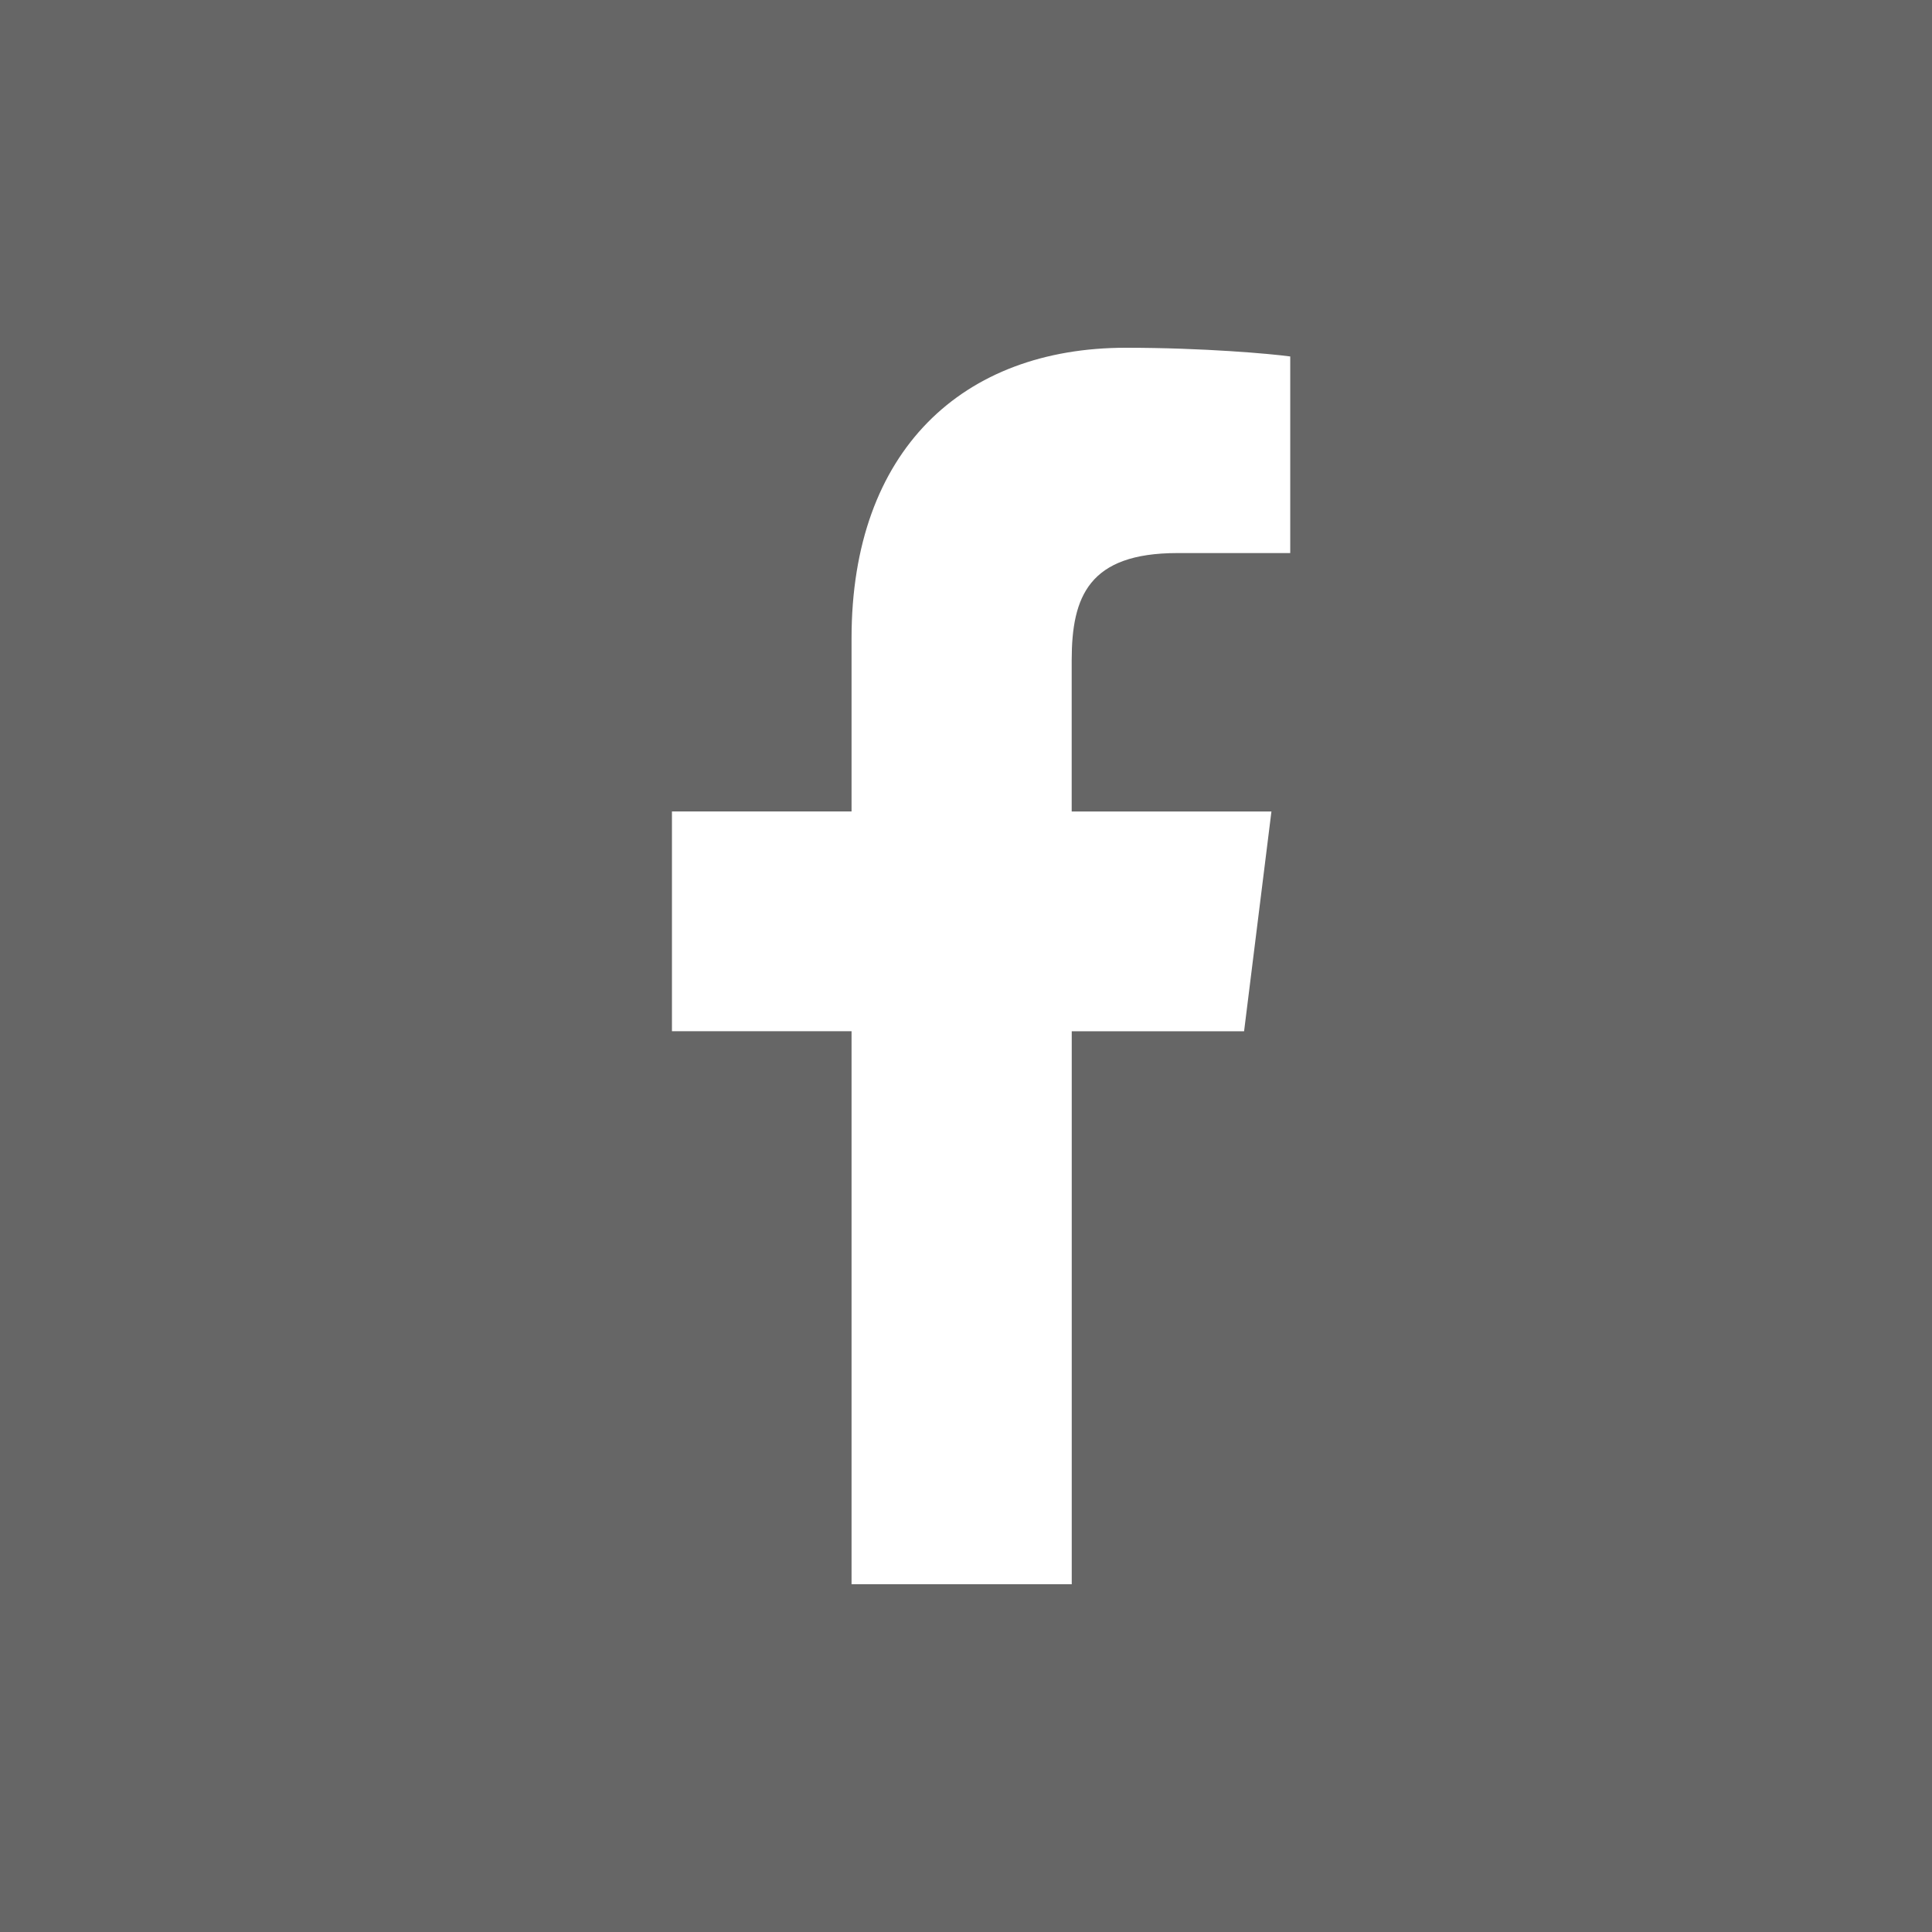
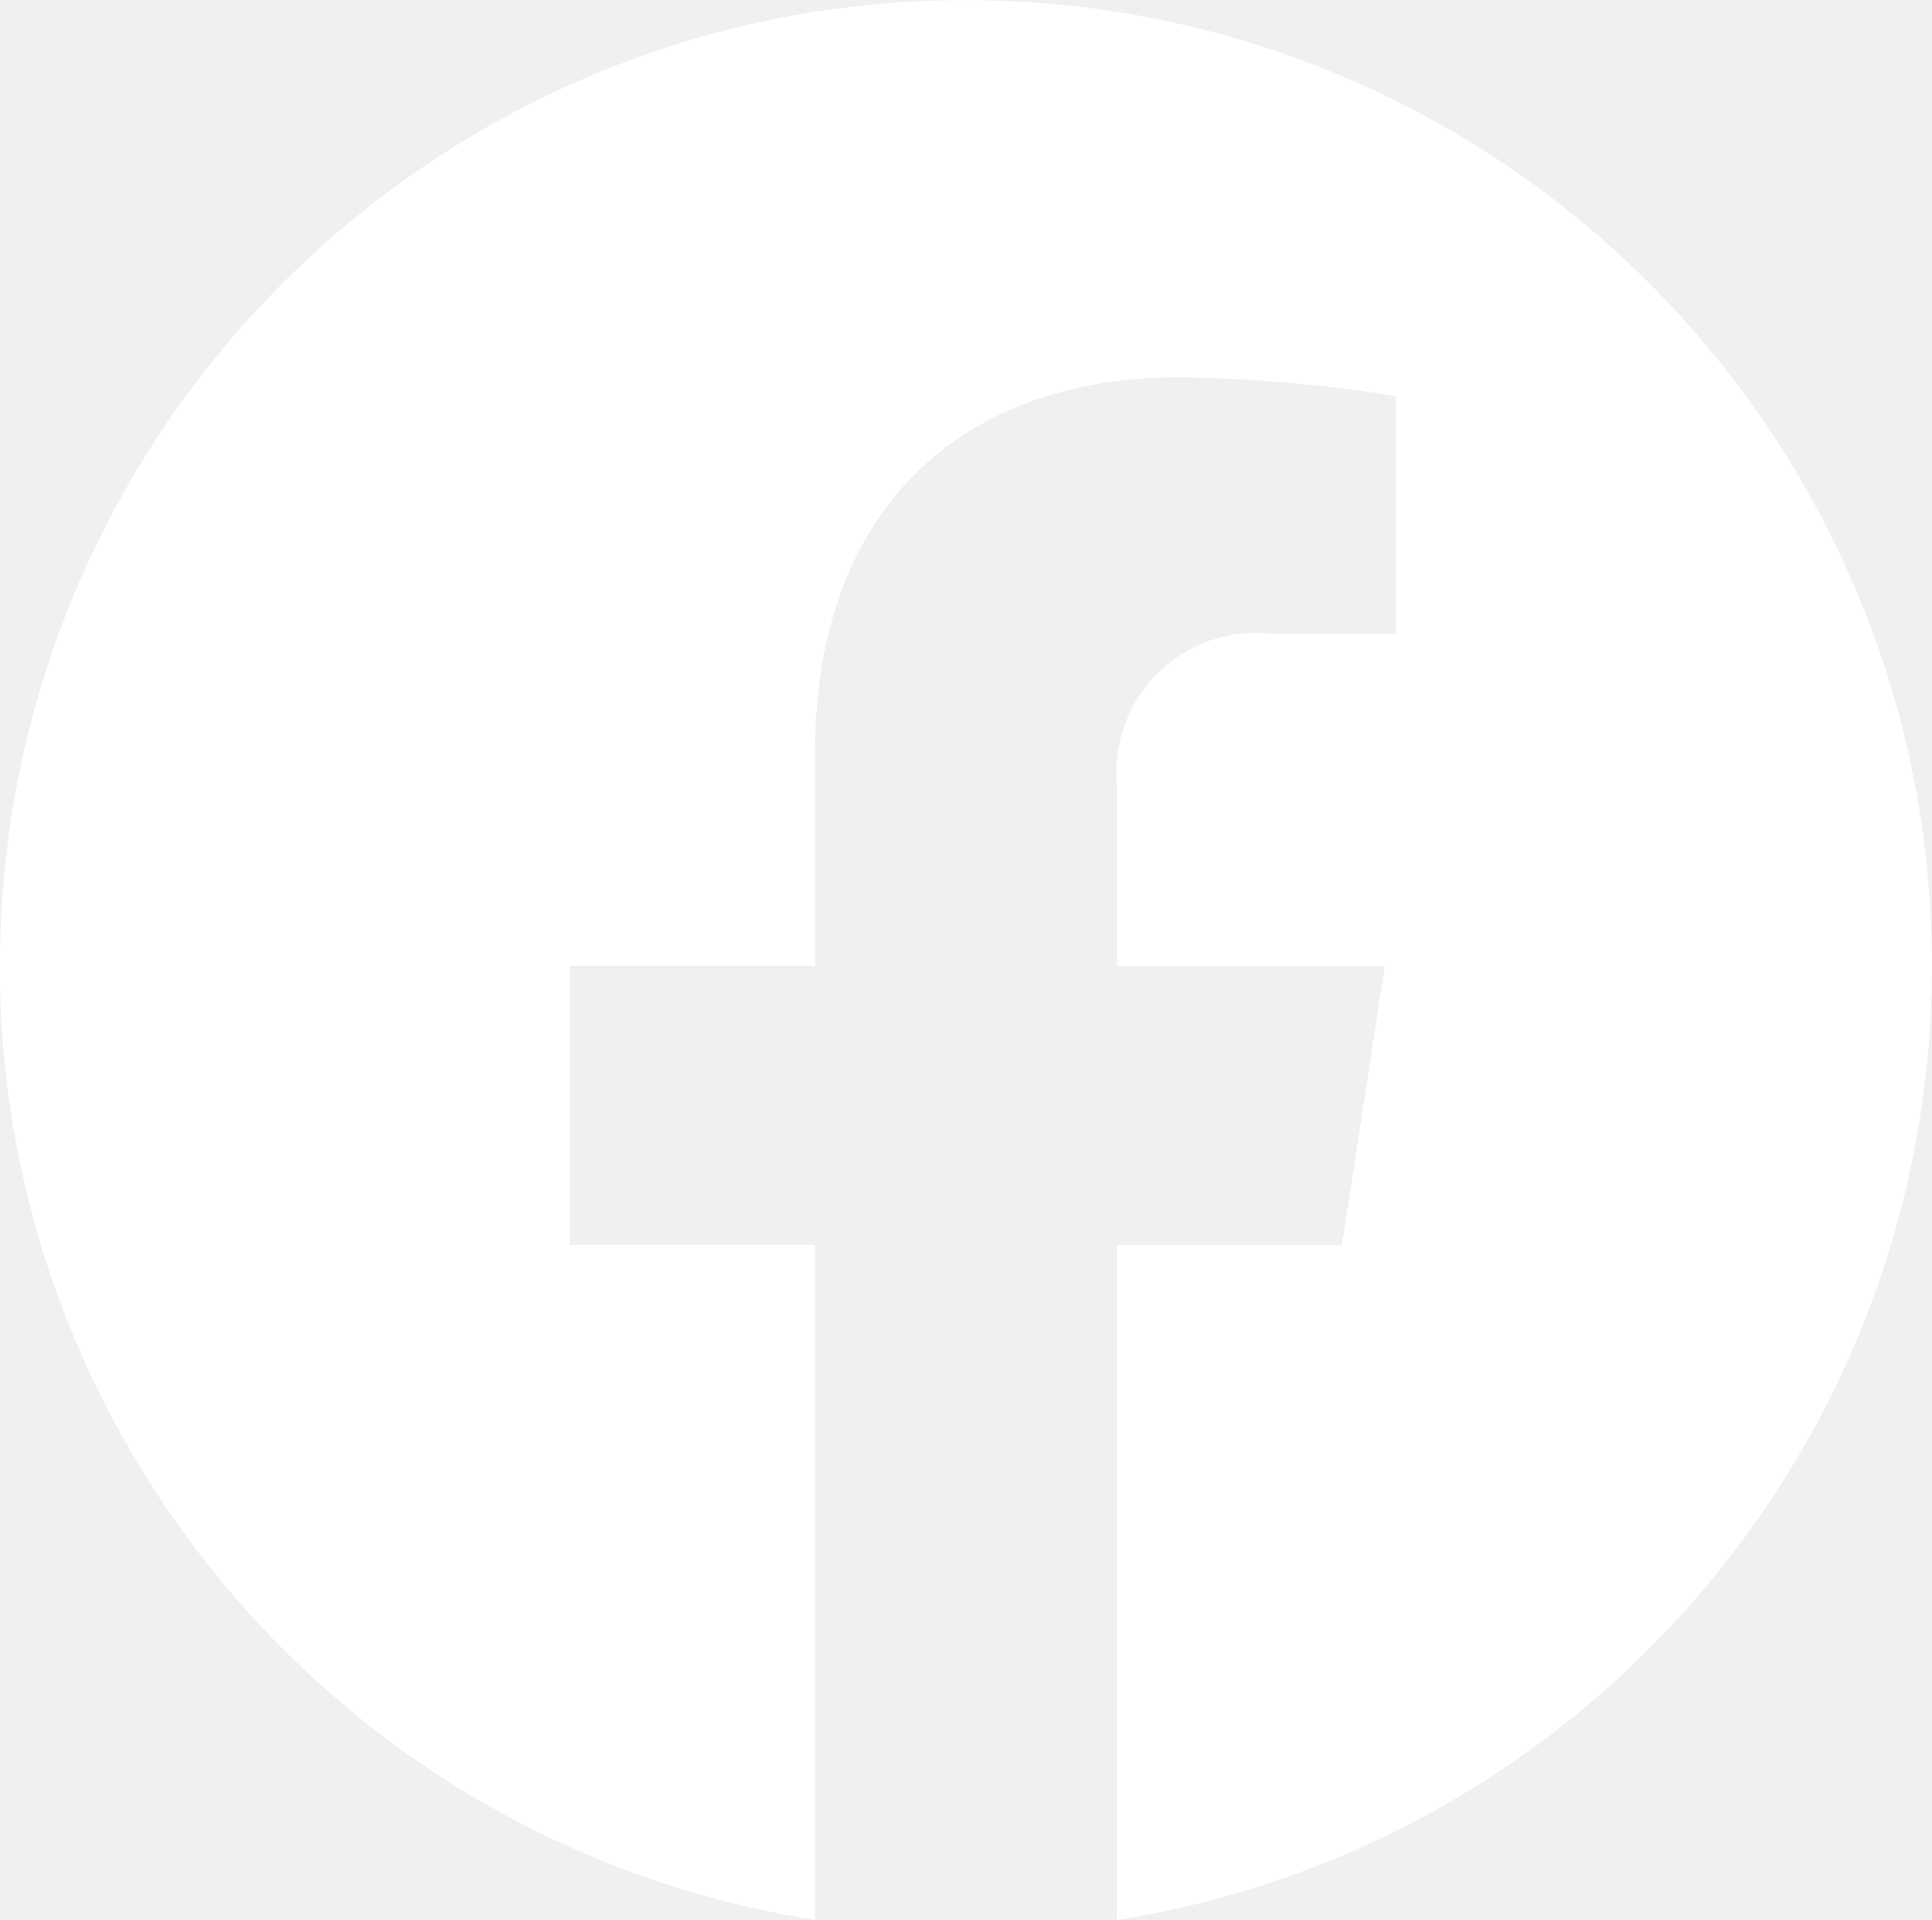
- <svg xmlns="http://www.w3.org/2000/svg" version="1.1" width="512" height="512" x="0" y="0" viewBox="0 0 24 24" style="enable-background:new 0 0 512 512" xml:space="preserve" class="">
-   <rect width="24" height="24" fill="#666666" shape="square" />
-   <g transform="matrix(0.64,0,0,0.64,4.3875,4.32)">
-     <path d="m15.997 3.985h2.191v-3.816c-.378-.052-1.678-.169-3.192-.169-3.159 0-5.323 1.987-5.323 5.639v3.361h-3.486v4.266h3.486v10.734h4.274v-10.733h3.345l.531-4.266h-3.877v-2.939c.001-1.233.333-2.077 2.051-2.077z" fill="#ffffff" data-original="#000000" style="" class="" />
-   </g>
+ <svg xmlns="http://www.w3.org/2000/svg" width="24.366" height="24.218" viewBox="0 0 24.366 24.218">
+   <path id="Icon_awesome-facebook" data-name="Icon awesome-facebook" d="M24.928,12.745A12.183,12.183,0,1,0,10.842,24.781V16.267H7.747V12.745h3.095V10.061c0-3.053,1.818-4.739,4.6-4.739a18.749,18.749,0,0,1,2.727.238v3H16.634a1.761,1.761,0,0,0-1.985,1.9v2.287h3.379l-.54,3.522H14.649v8.514A12.187,12.187,0,0,0,24.928,12.745Z" transform="translate(-0.563 -0.563)" fill="#fff" />
</svg>
